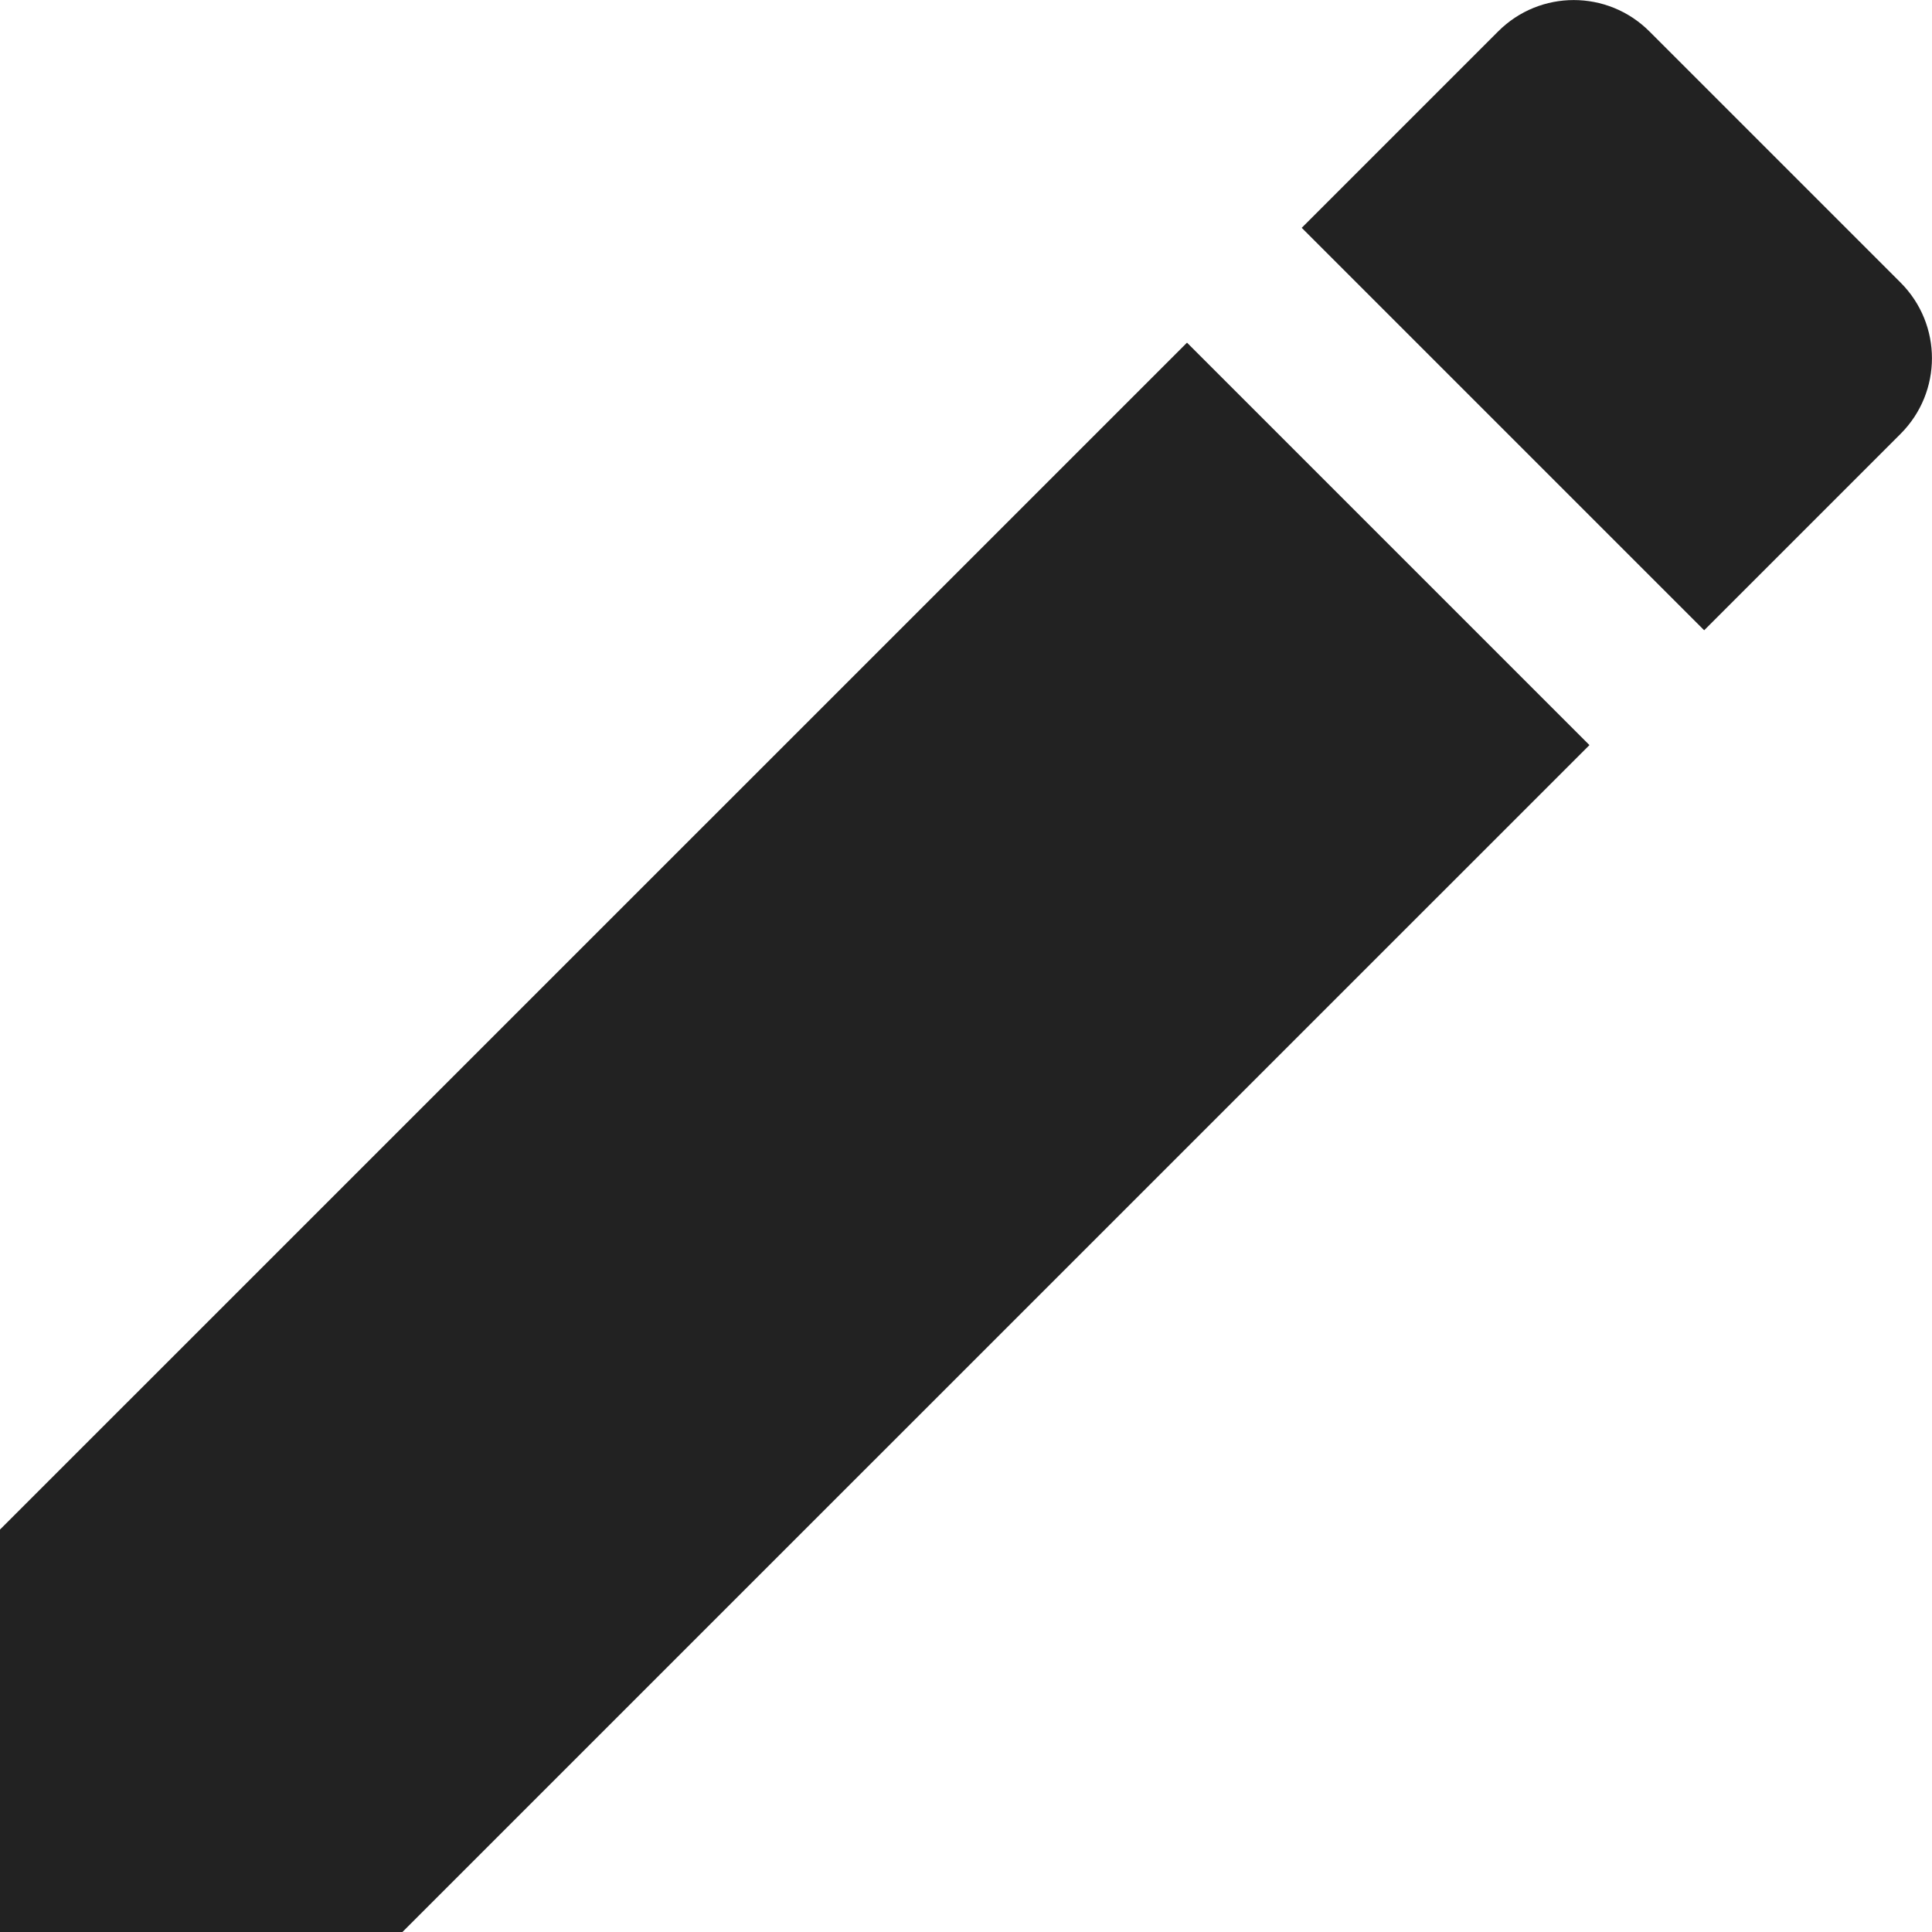
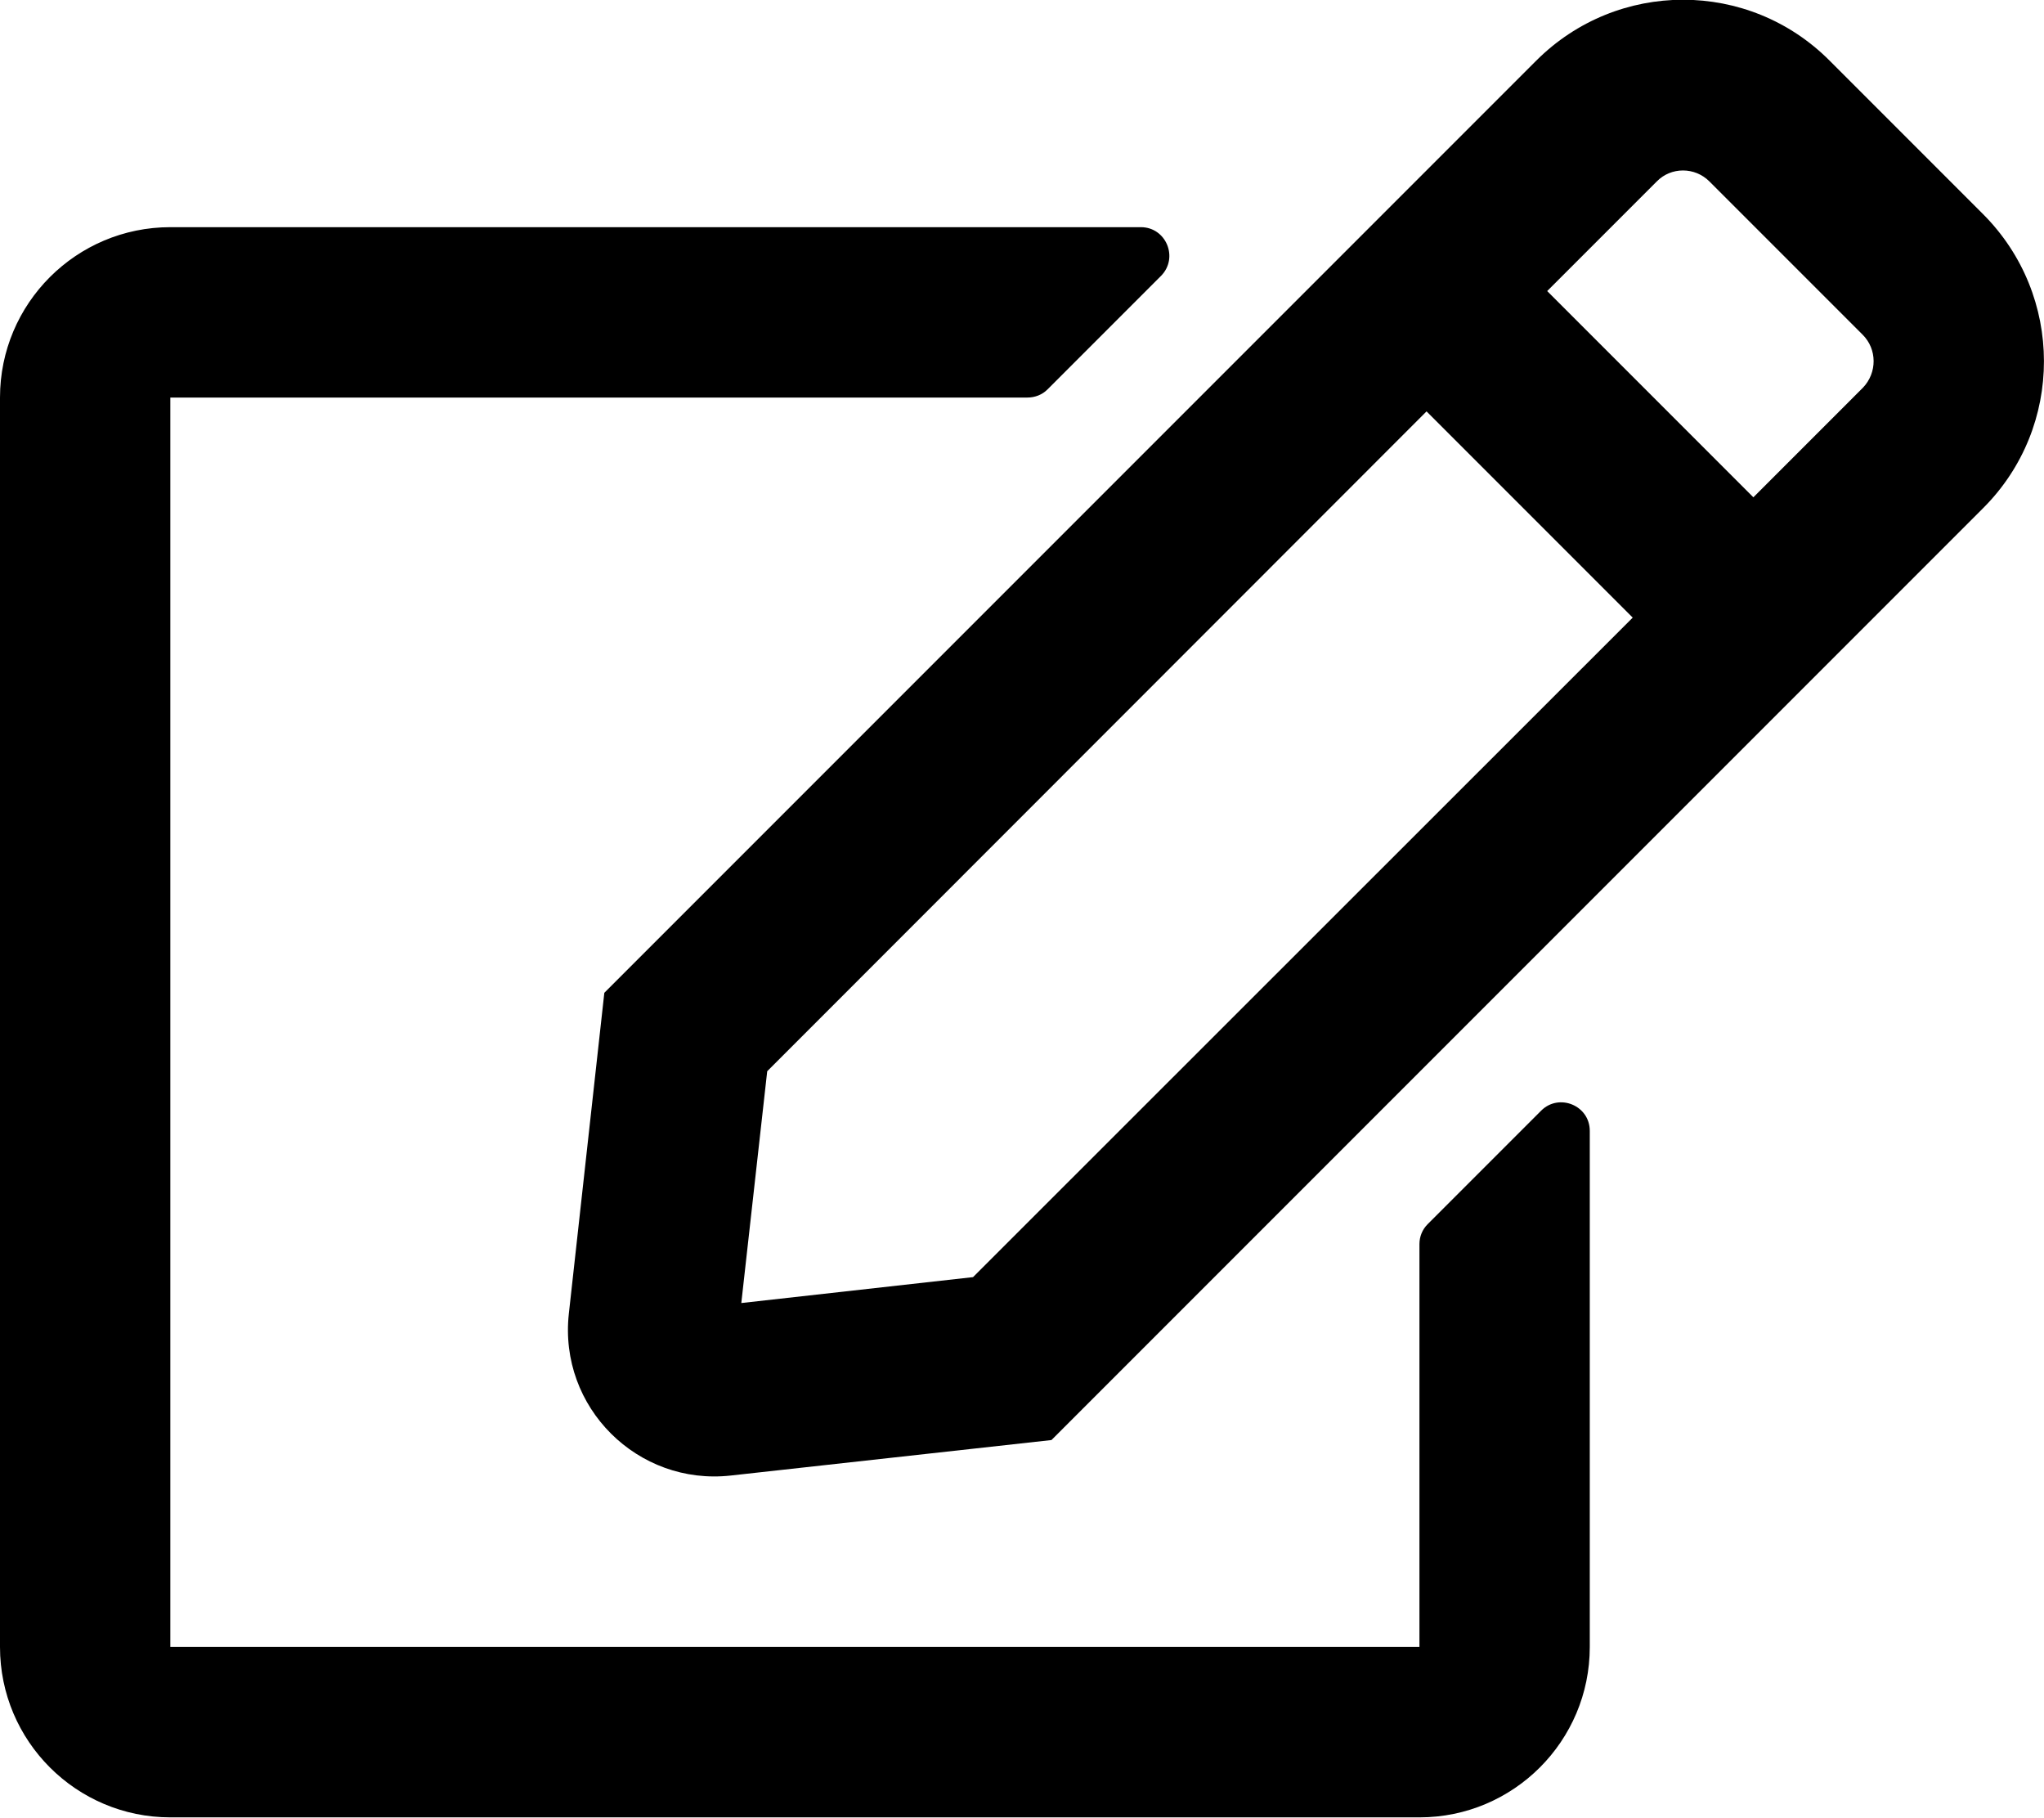
- <svg xmlns="http://www.w3.org/2000/svg" version="1.1" id="Layer_1" x="0px" y="0px" width="18.002px" height="18.003px" viewBox="3 2.997 18.002 18.003" enable-background="new 3 2.997 18.002 18.003" xml:space="preserve">
-   <path fill="#222222" d="M3,17.25V21h3.75L17.811,9.94l-3.75-3.75L3,17.25z M20.71,7.04c0.39-0.39,0.39-1.02,0-1.41l-2.34-2.34  c-0.39-0.39-1.021-0.39-1.41,0l-1.83,1.83l3.75,3.75L20.71,7.04z" />
-   <path fill="none" d="M0,0h24v24H0V0z" />
+ <svg xmlns="http://www.w3.org/2000/svg" aria-hidden="true" focusable="false" data-prefix="far" data-icon="edit" class="svg-inline--fa fa-edit fa-w-18" role="img" viewBox="0 0 576 512">
+   <path fill="currentColor" d="M402.3 344.9l32-32c5-5 13.7-1.5 13.7 5.7V464c0 26.5-21.5 48-48 48H48c-26.5 0-48-21.5-48-48V112c0-26.5 21.5-48 48-48h273.5c7.1 0 10.7 8.6 5.7 13.7l-32 32c-1.5 1.5-3.5 2.3-5.7 2.3H48v352h352V350.5c0-2.1.8-4.1 2.3-5.6zm156.6-201.8L296.3 405.7l-90.4 10c-26.2 2.9-48.5-19.2-45.6-45.6l10-90.4L432.9 17.1c22.9-22.9 59.9-22.9 82.7 0l43.2 43.2c22.9 22.9 22.9 60 .1 82.8zM460.1 174L402 115.9 216.2 301.8l-7.3 65.3 65.3-7.3L460.1 174zm64.8-79.7l-43.2-43.2c-4.1-4.1-10.8-4.1-14.8 0L436 82l58.1 58.1 30.9-30.9c4-4.2 4-10.8-.1-14.9z" />
</svg>
